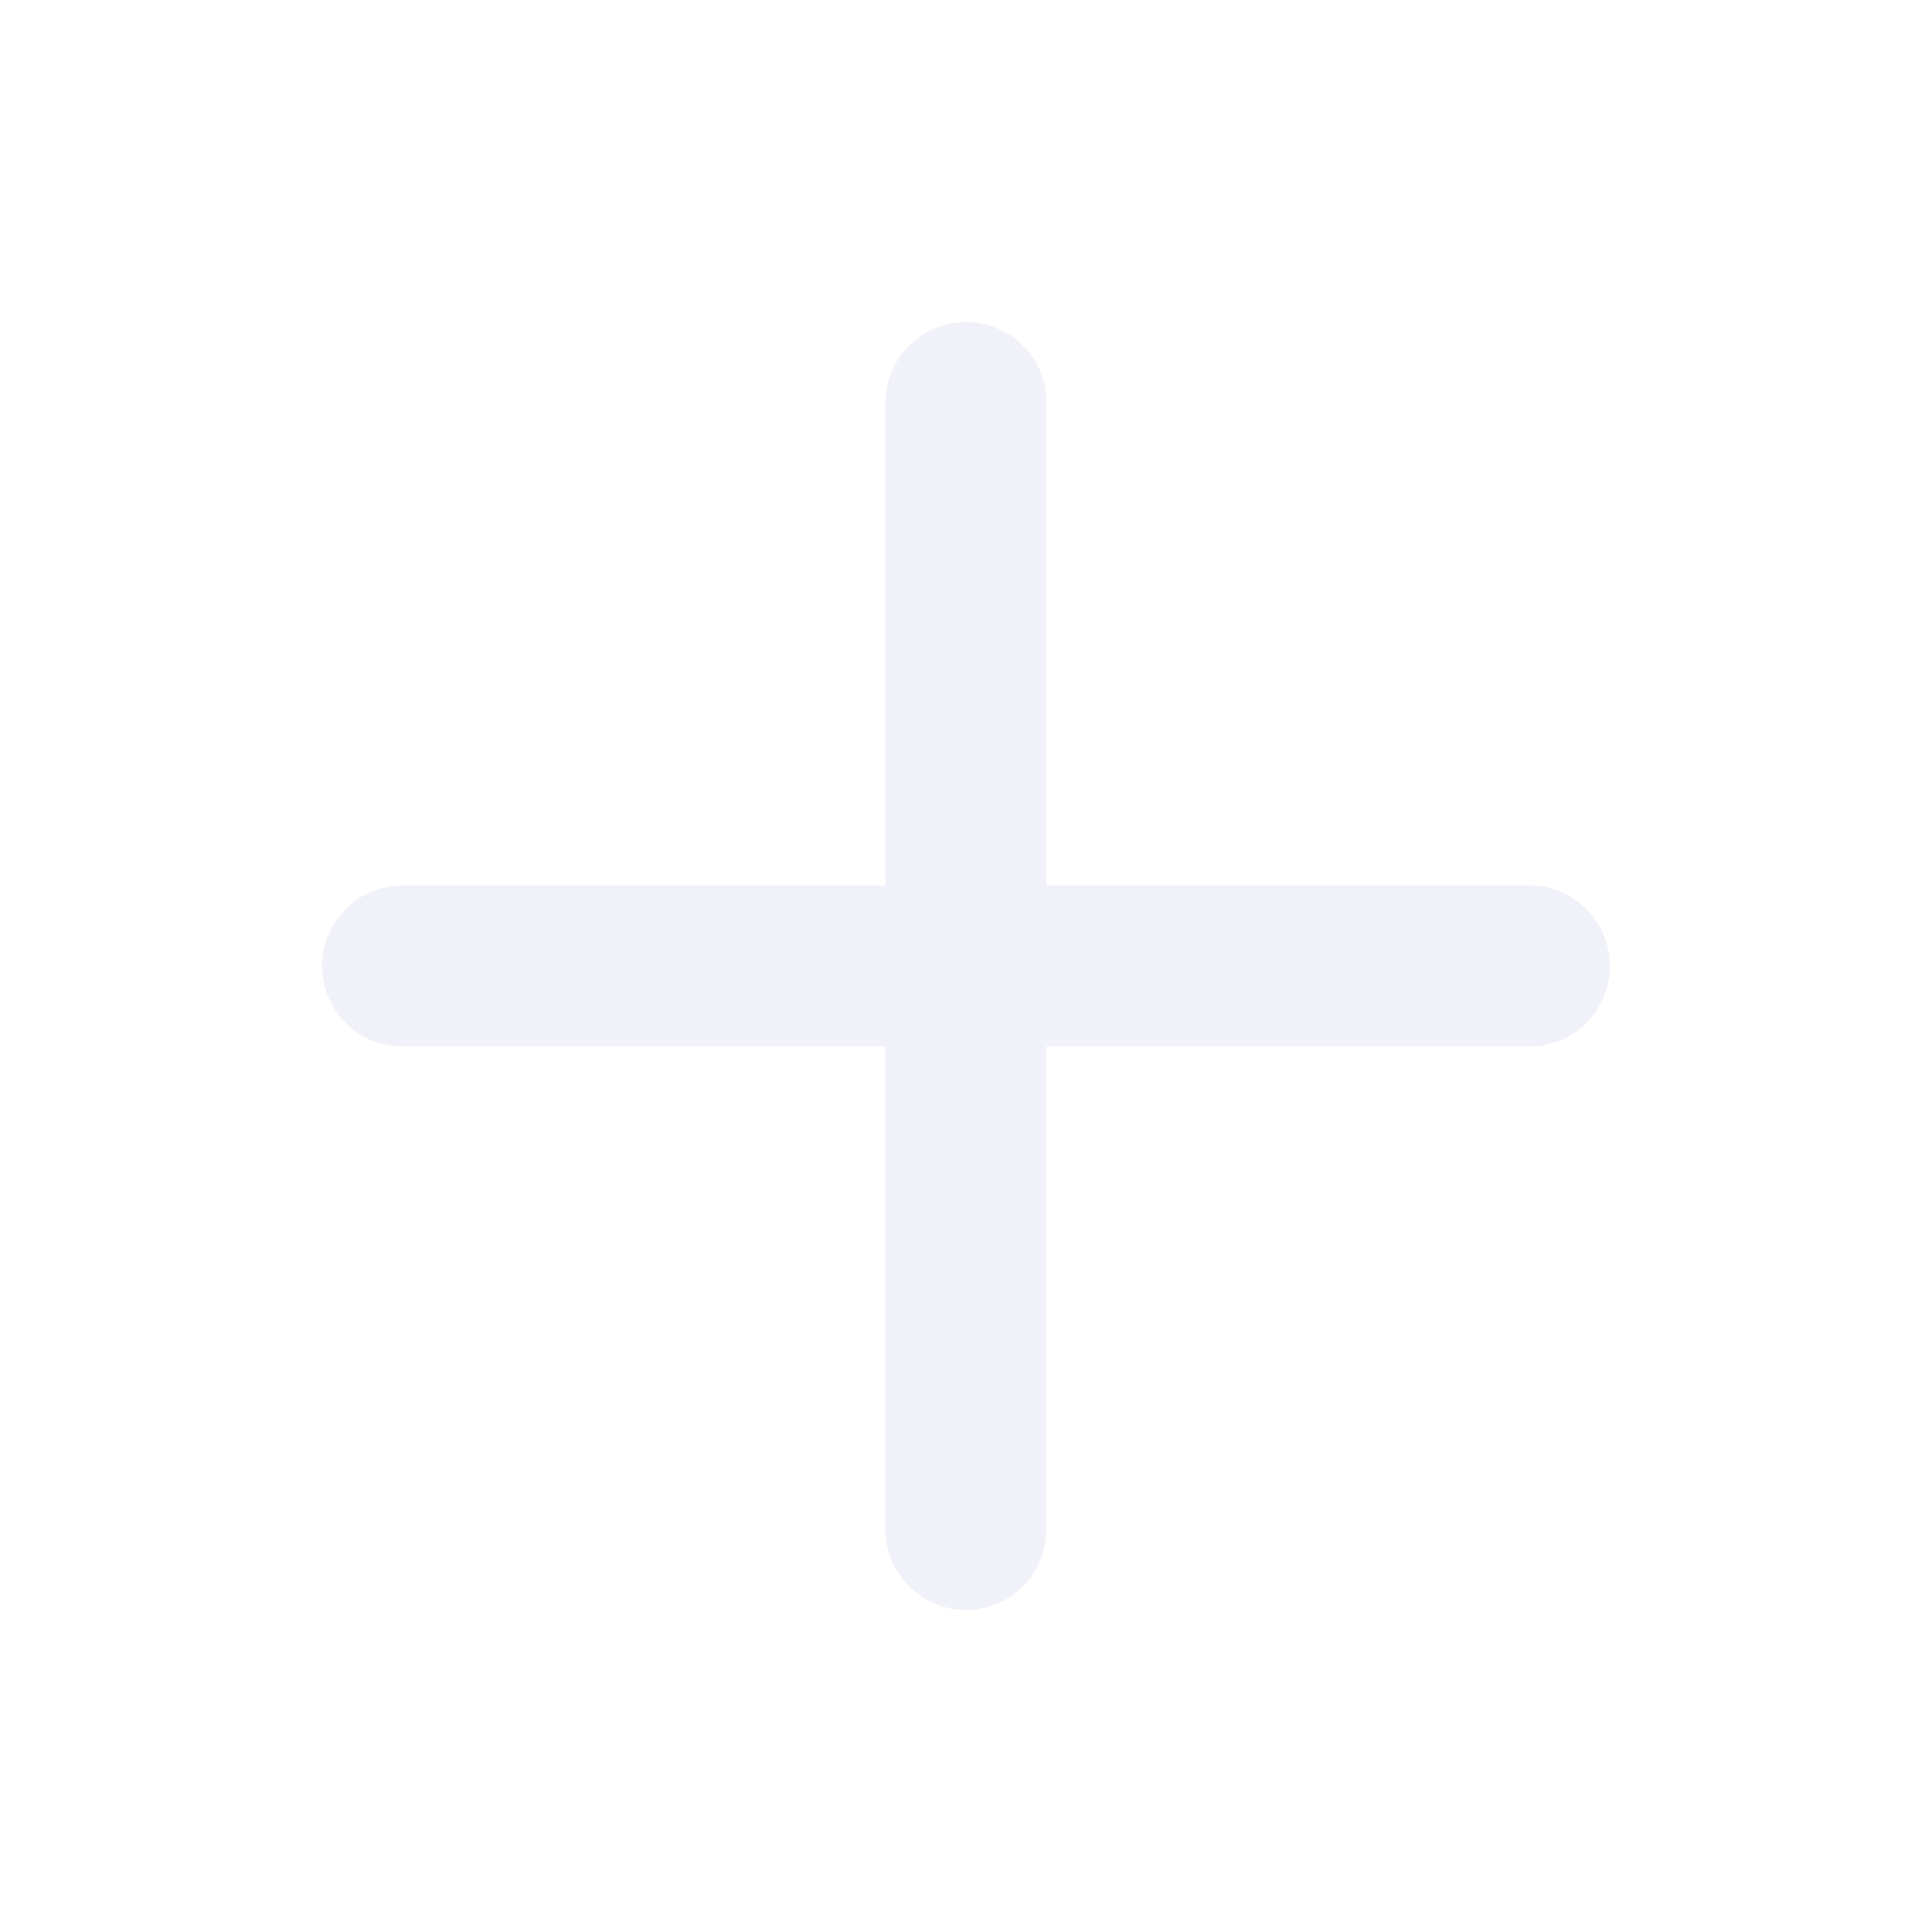
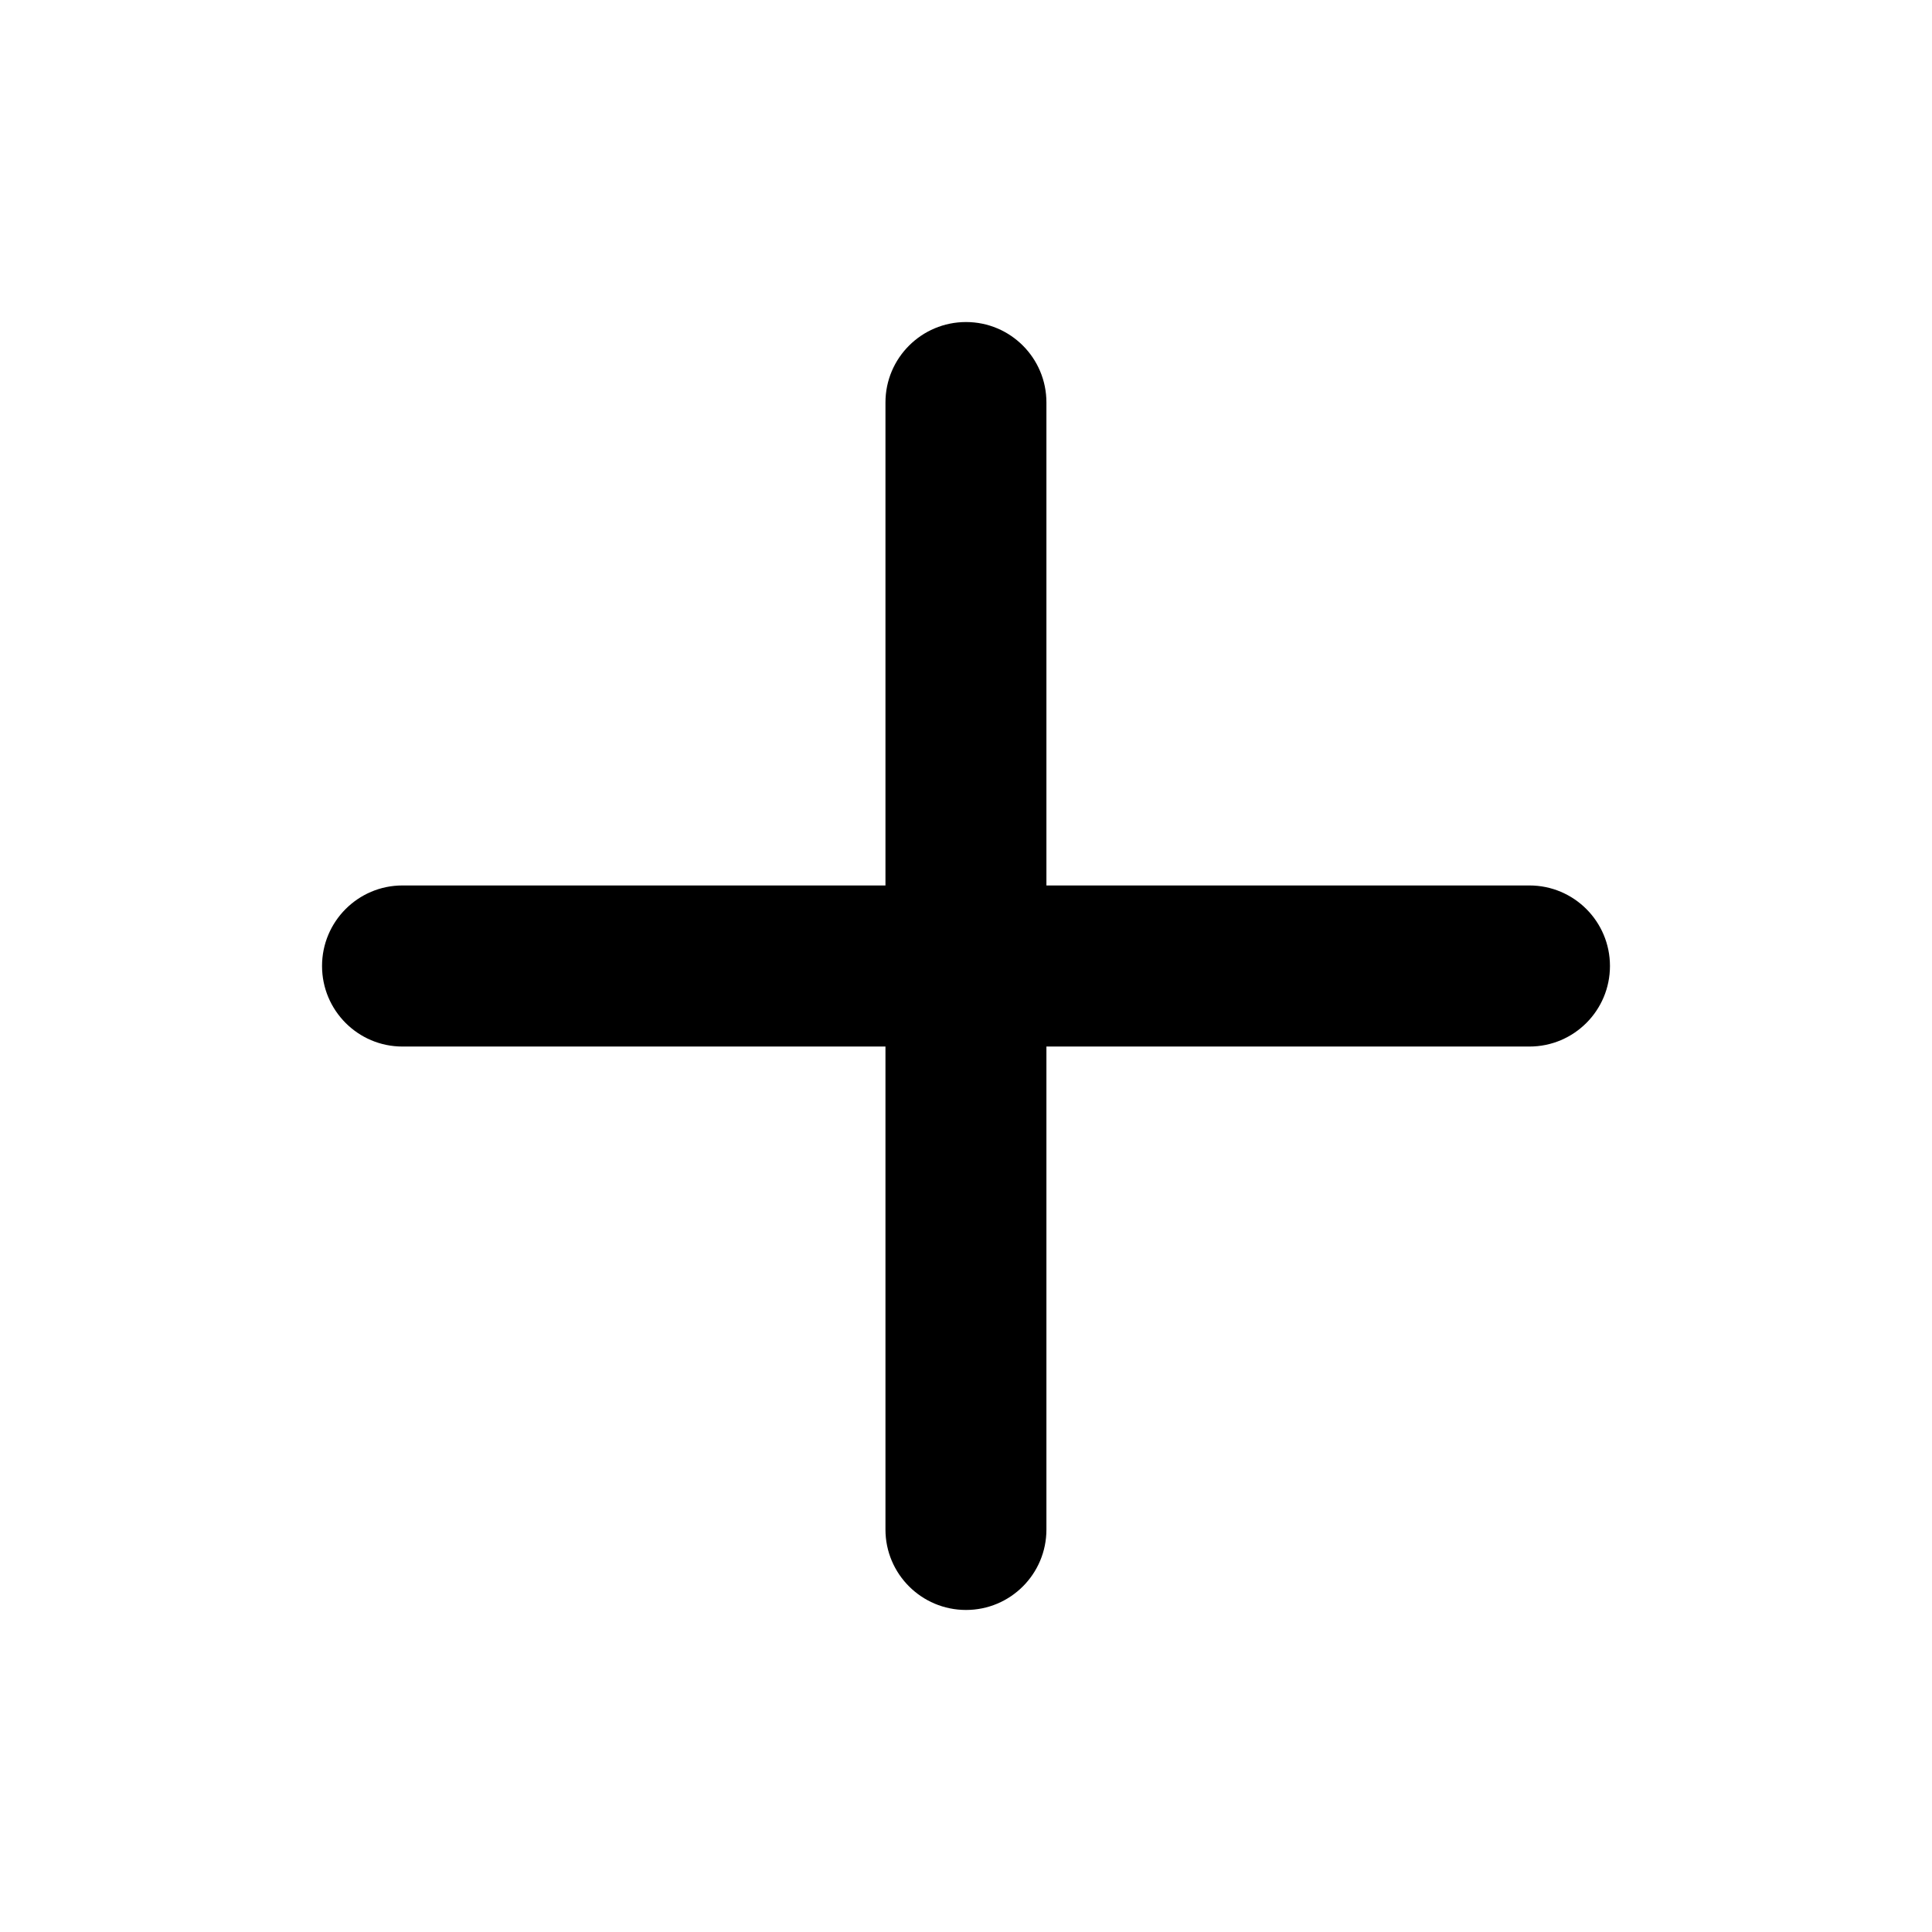
- <svg xmlns="http://www.w3.org/2000/svg" width="16" height="16" viewBox="0 0 16 16" fill="none">
-   <path fill-rule="evenodd" clip-rule="evenodd" d="M8.666 3.333C8.666 2.965 8.368 2.667 8 2.667C7.632 2.667 7.333 2.965 7.333 3.333V7.333H3.333C2.965 7.333 2.667 7.632 2.667 8C2.667 8.368 2.965 8.667 3.333 8.667H7.333V12.667C7.333 13.035 7.632 13.333 8 13.333C8.368 13.333 8.666 13.035 8.666 12.667V8.667H12.666C13.035 8.667 13.333 8.368 13.333 8C13.333 7.632 13.035 7.333 12.666 7.333H8.666V3.333Z" fill="#F1F2F9" />
+ <svg xmlns="http://www.w3.org/2000/svg" width="16" height="16" viewBox="0 0 16 16" fill="currentColor">
+   <path fill-rule="evenodd" clip-rule="evenodd" d="M8.666 3.333C8.666 2.965 8.368 2.667 8 2.667C7.632 2.667 7.333 2.965 7.333 3.333V7.333H3.333C2.965 7.333 2.667 7.632 2.667 8C2.667 8.368 2.965 8.667 3.333 8.667H7.333V12.667C7.333 13.035 7.632 13.333 8 13.333C8.368 13.333 8.666 13.035 8.666 12.667V8.667H12.666C13.035 8.667 13.333 8.368 13.333 8C13.333 7.632 13.035 7.333 12.666 7.333H8.666V3.333Z" />
</svg>
